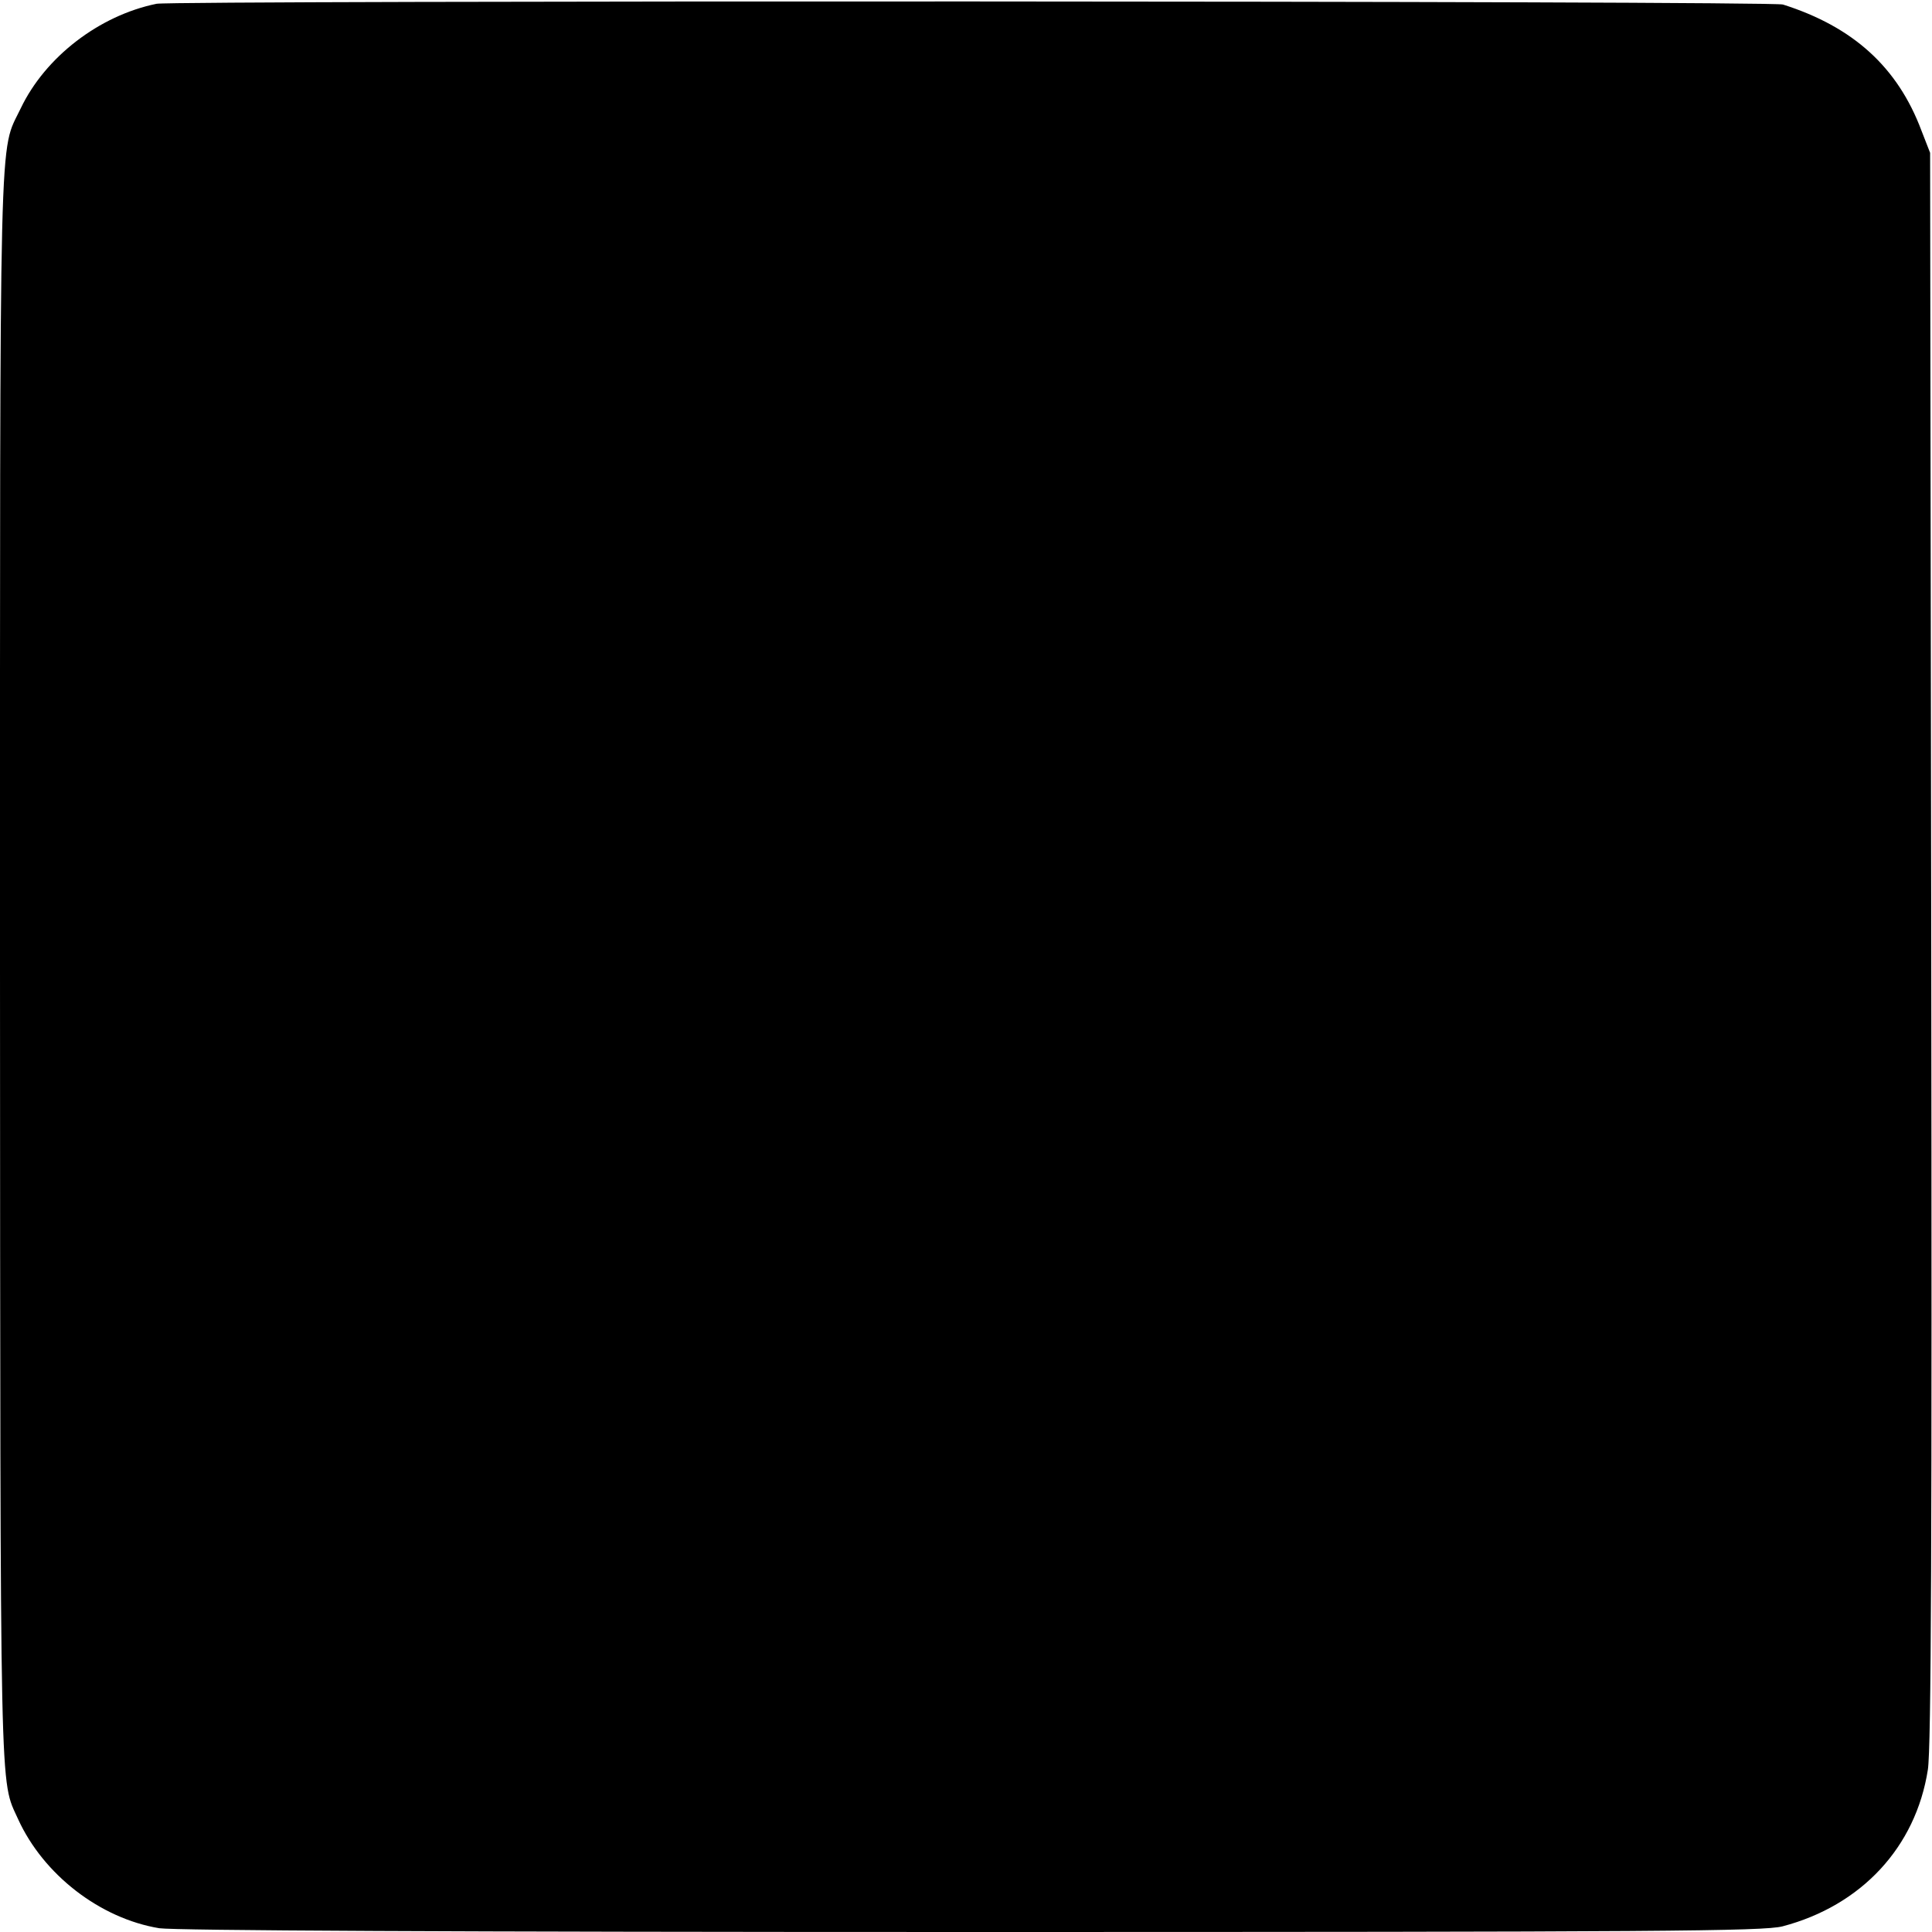
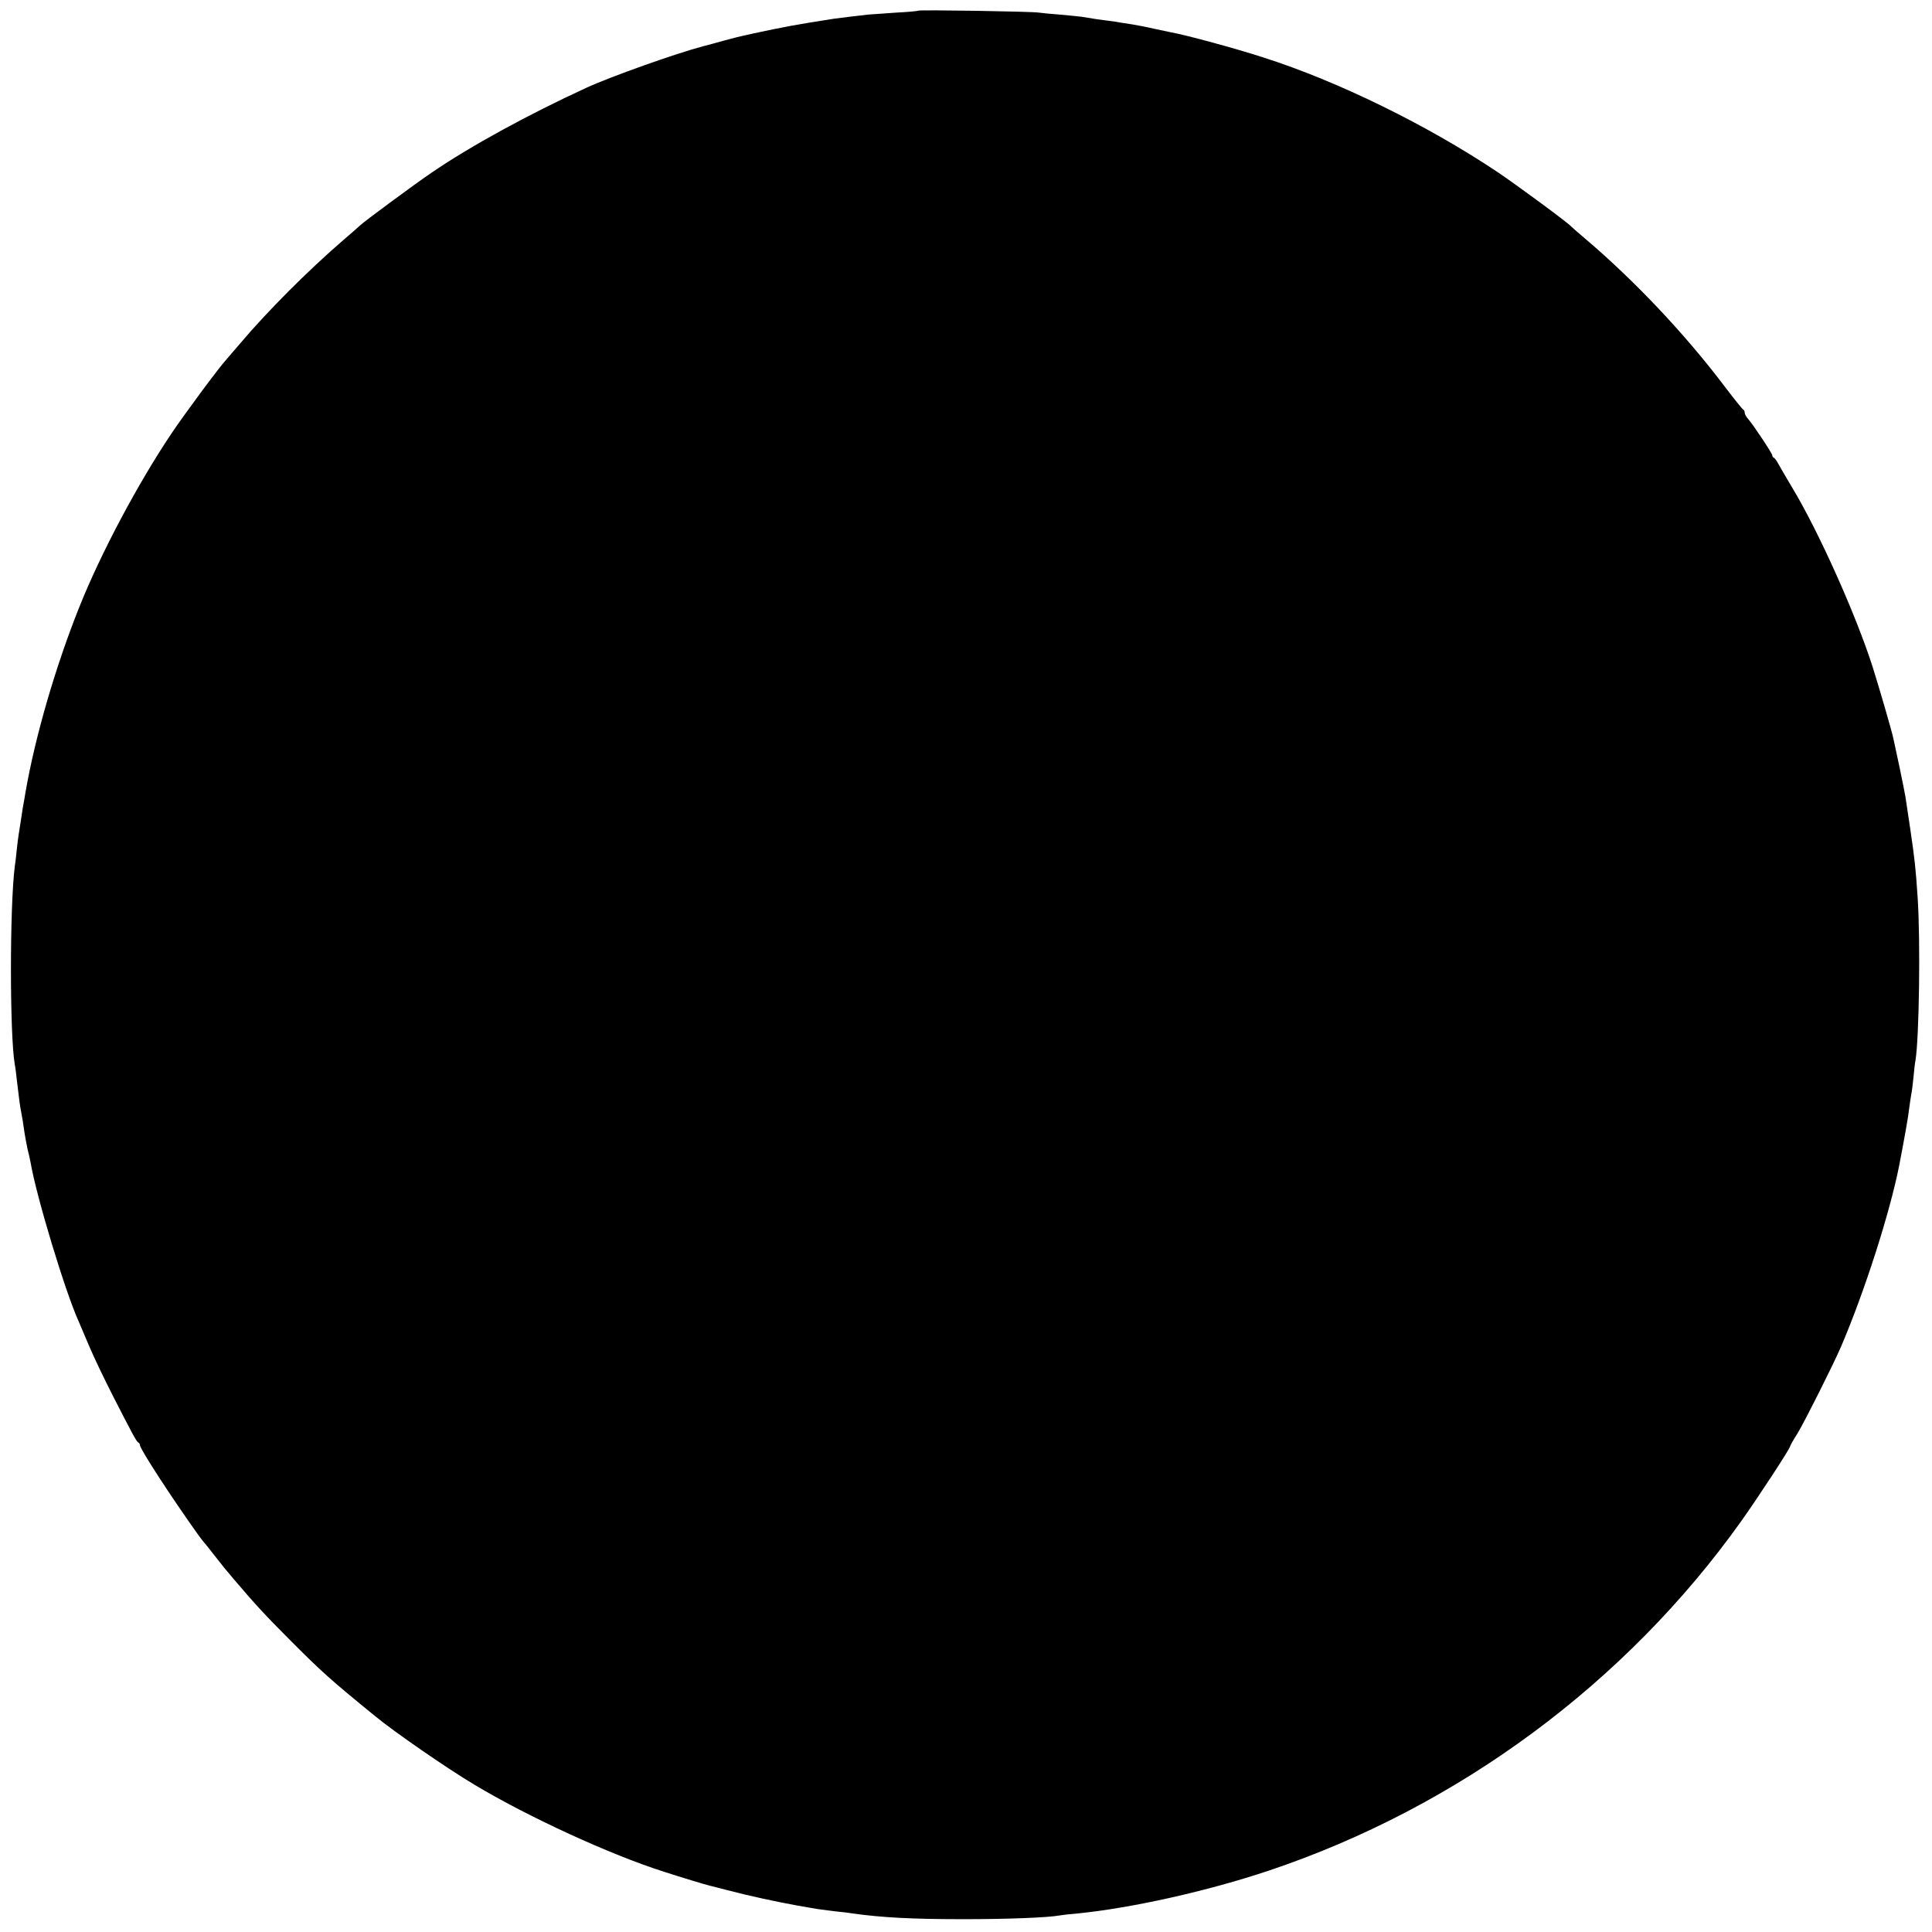
- <svg xmlns="http://www.w3.org/2000/svg" version="1.0" width="512pt" height="512pt" viewBox="0 0 512 512" preserveAspectRatio="xMidYMid meet">
-   <g transform="translate(0,512) scale(0.1,-0.1)" fill="#000000" stroke="none">
-     <path d="M415 5110 c-152 -31 -295 -141 -360 -277 -58 -122 -55 20 -55 -2278 1 -2251 -1 -2147 48 -2256 67 -147 217 -263 374 -289 42 -6 770 -10 2154 -10 1825 0 2098 2 2148 15 209 55 353 210 385 415 9 56 11 617 9 2180 l-3 2105 -23 59 c-63 168 -181 275 -367 334 -30 10 -4263 11 -4310 2z" />
+ <svg xmlns="http://www.w3.org/2000/svg" version="1.0" width="980pt" height="980pt" viewBox="0 0 980 980" preserveAspectRatio="xMidYMid meet">
+   <g transform="translate(0,980) scale(0.1,-0.1)" fill="#000000" stroke="none">
+     <path d="M4659 9746 c-2 -2 -53 -7 -114 -10 -60 -4 -124 -9 -141 -10 -46 -5 -146 -17 -174 -21 -182 -28 -262 -43 -410 -75 -83 -18 -91 -21 -148 -36 -32 -9 -79 -22 -107 -29 -136 -36 -466 -153 -590 -210 -294 -135 -592 -298 -786 -431 -87 -59 -337 -244 -361 -266 -7 -7 -47 -42 -88 -77 -177 -153 -382 -358 -520 -521 -30 -35 -63 -73 -73 -85 -37 -40 -216 -282 -278 -375 -171 -255 -358 -607 -467 -880 -120 -300 -223 -654 -272 -935 -5 -33 -12 -69 -14 -80 -2 -11 -6 -41 -10 -66 -4 -25 -9 -57 -11 -70 -2 -13 -7 -49 -10 -79 -3 -30 -7 -68 -10 -85 -26 -205 -26 -854 0 -1005 3 -14 7 -47 10 -75 12 -104 16 -131 21 -158 3 -16 7 -38 9 -50 2 -12 6 -42 10 -67 4 -25 11 -61 15 -80 5 -19 12 -49 15 -66 29 -171 176 -658 245 -809 5 -11 28 -65 51 -120 23 -55 79 -172 124 -260 104 -203 118 -229 128 -233 4 -2 7 -8 7 -13 0 -19 162 -268 298 -458 9 -13 22 -28 27 -35 6 -6 26 -31 45 -56 54 -69 62 -79 109 -134 106 -125 164 -187 277 -300 167 -168 211 -207 438 -392 96 -79 362 -263 501 -346 273 -164 693 -357 965 -443 90 -29 205 -64 230 -70 8 -2 49 -12 90 -23 106 -28 251 -59 350 -77 47 -8 96 -17 110 -19 14 -2 52 -7 85 -11 33 -3 74 -8 90 -11 151 -21 303 -29 565 -29 218 0 428 8 485 19 11 2 52 7 90 10 274 27 659 113 970 217 961 322 1813 952 2398 1774 84 118 247 367 247 378 0 3 17 34 39 68 39 66 178 342 220 439 118 276 247 676 295 920 24 125 46 246 50 286 4 27 8 60 11 74 3 14 8 52 11 85 3 33 7 71 10 85 19 113 26 612 11 830 -10 148 -14 187 -38 350 -11 74 -22 146 -24 160 -2 14 -16 81 -30 150 -15 69 -29 134 -31 144 -6 32 -74 265 -106 366 -83 259 -270 678 -405 903 -32 54 -65 110 -73 125 -8 15 -18 29 -22 30 -5 2 -8 7 -8 12 0 10 -98 157 -122 184 -10 11 -18 25 -18 32 0 7 -3 14 -7 16 -5 2 -47 55 -95 118 -201 266 -457 537 -708 750 -36 30 -67 58 -70 61 -16 19 -274 209 -375 277 -356 238 -809 460 -1185 580 -141 46 -396 115 -470 128 -14 3 -52 11 -85 18 -33 8 -82 17 -110 22 -27 4 -57 9 -65 10 -8 2 -35 6 -60 9 -43 5 -66 9 -134 20 -16 2 -66 7 -110 11 -45 3 -92 8 -106 10 -33 6 -606 15 -611 10z" />
  </g>
</svg>
